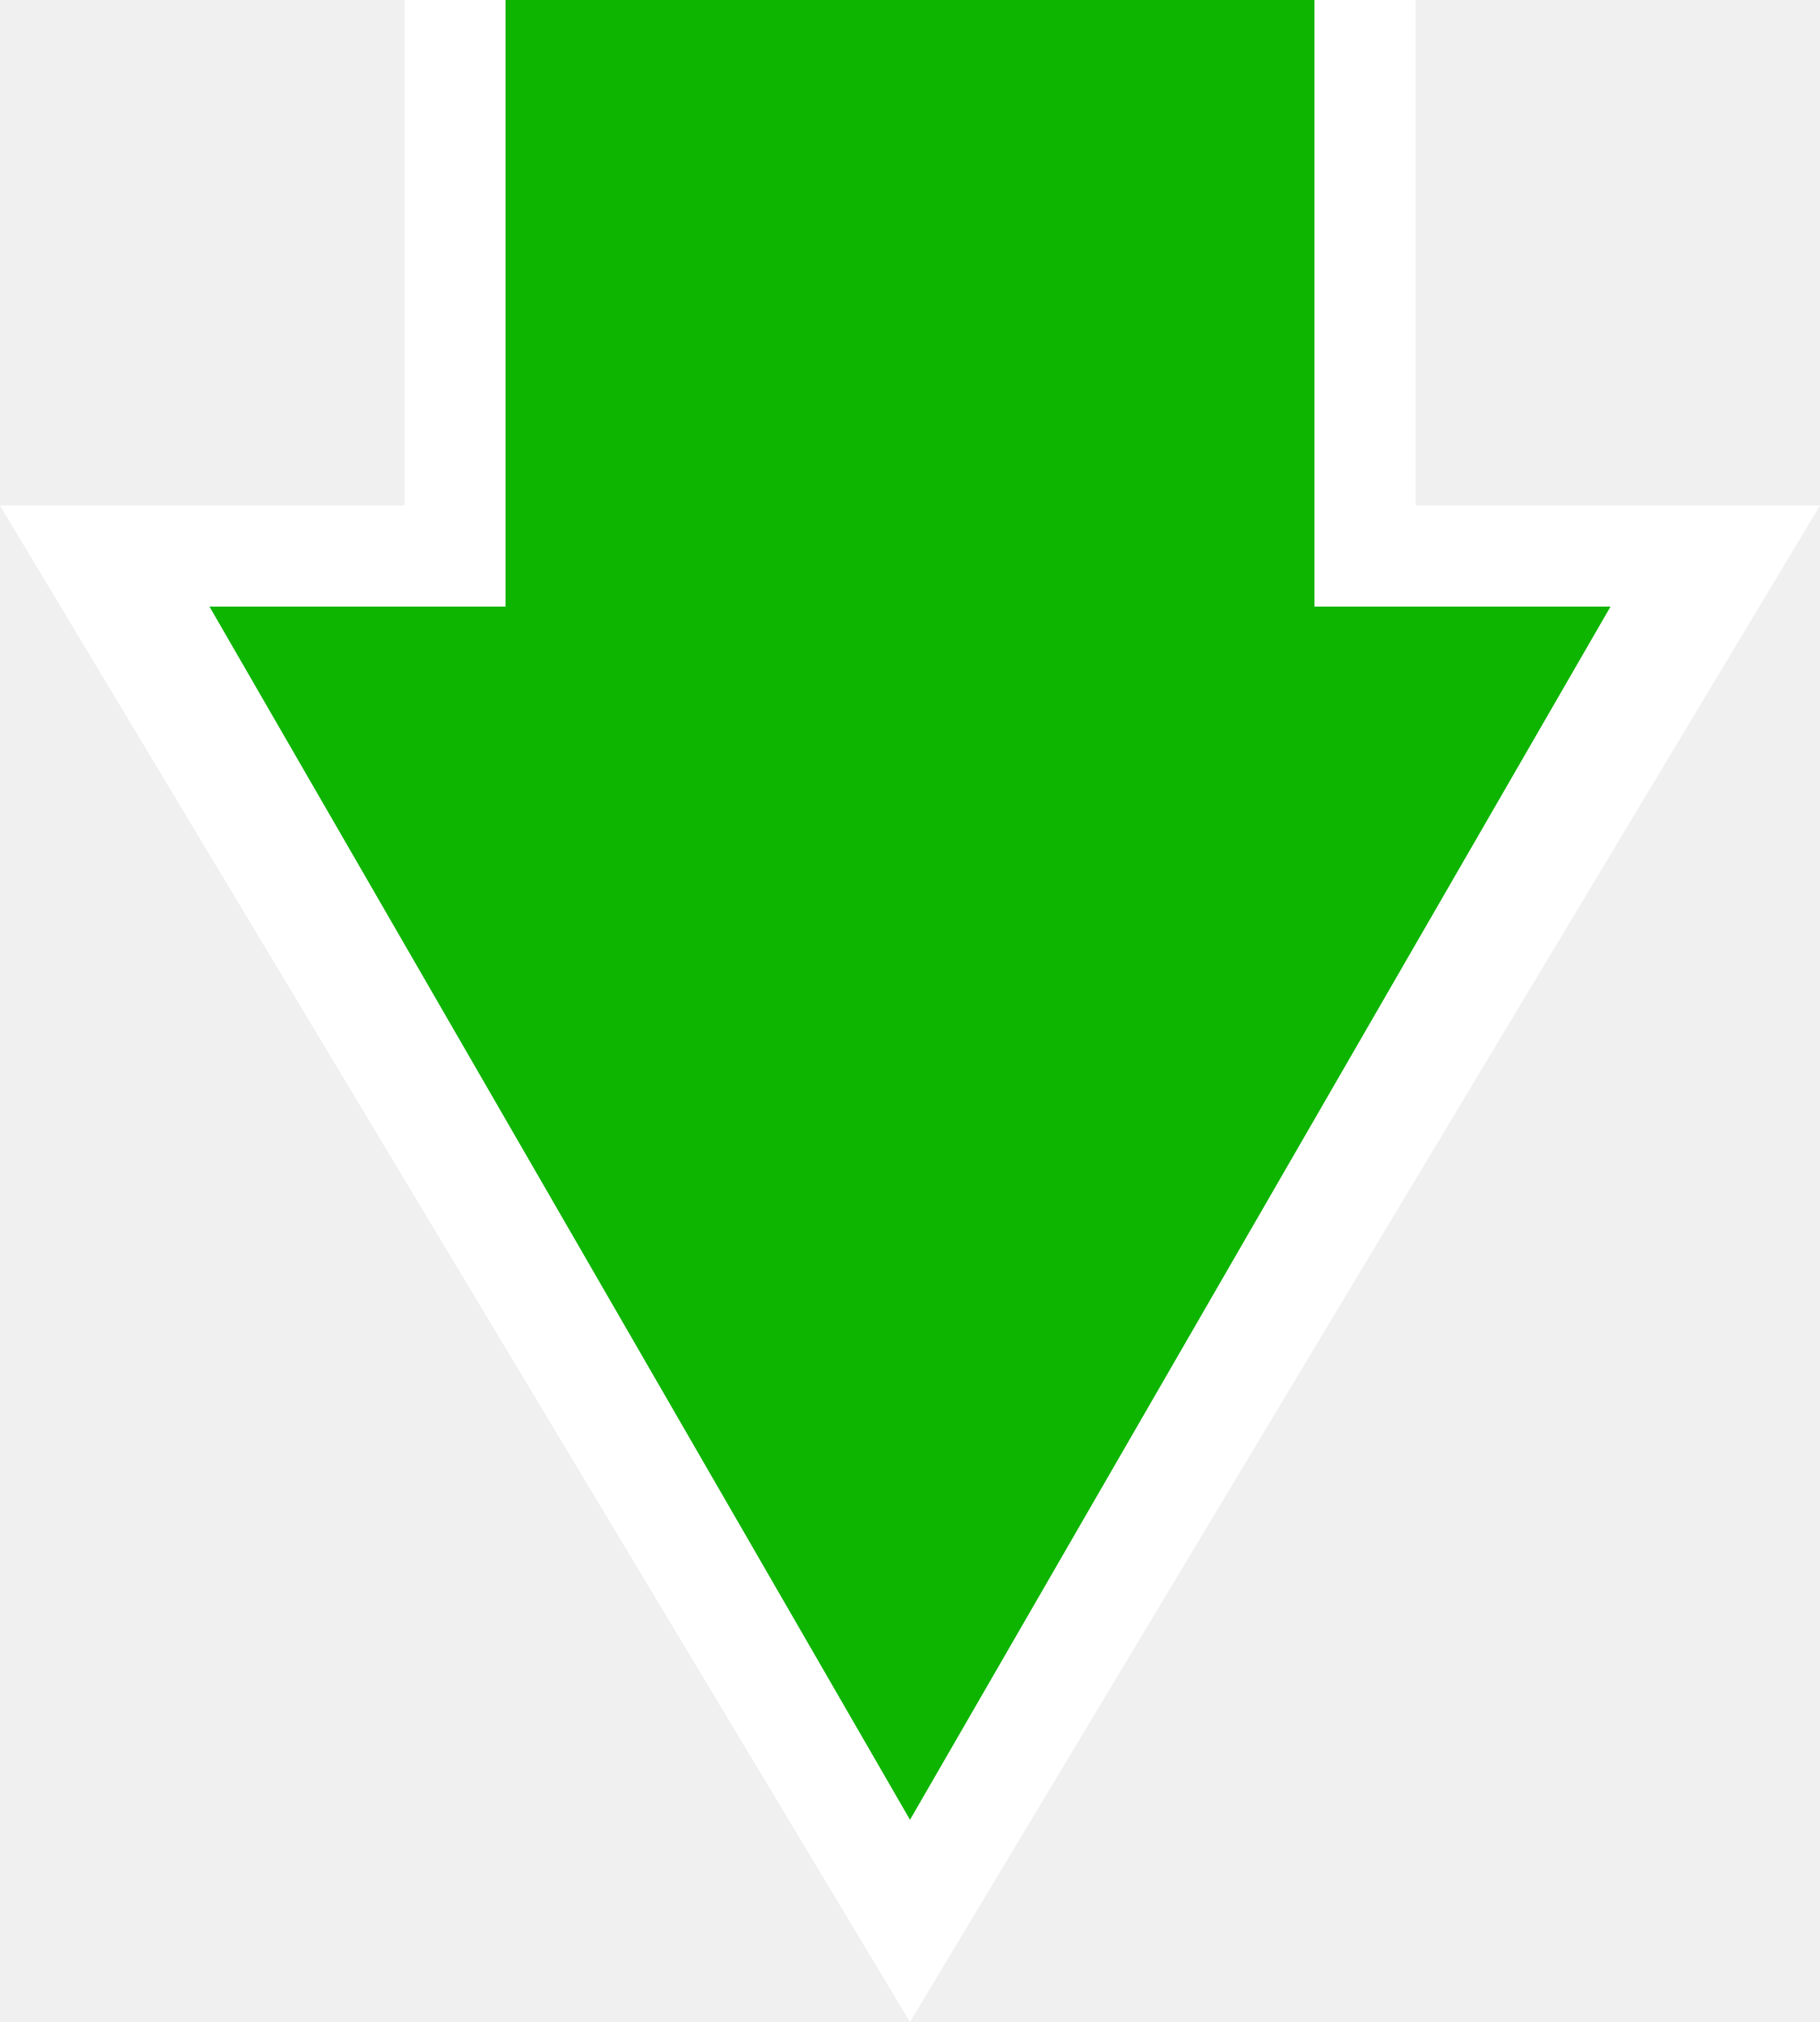
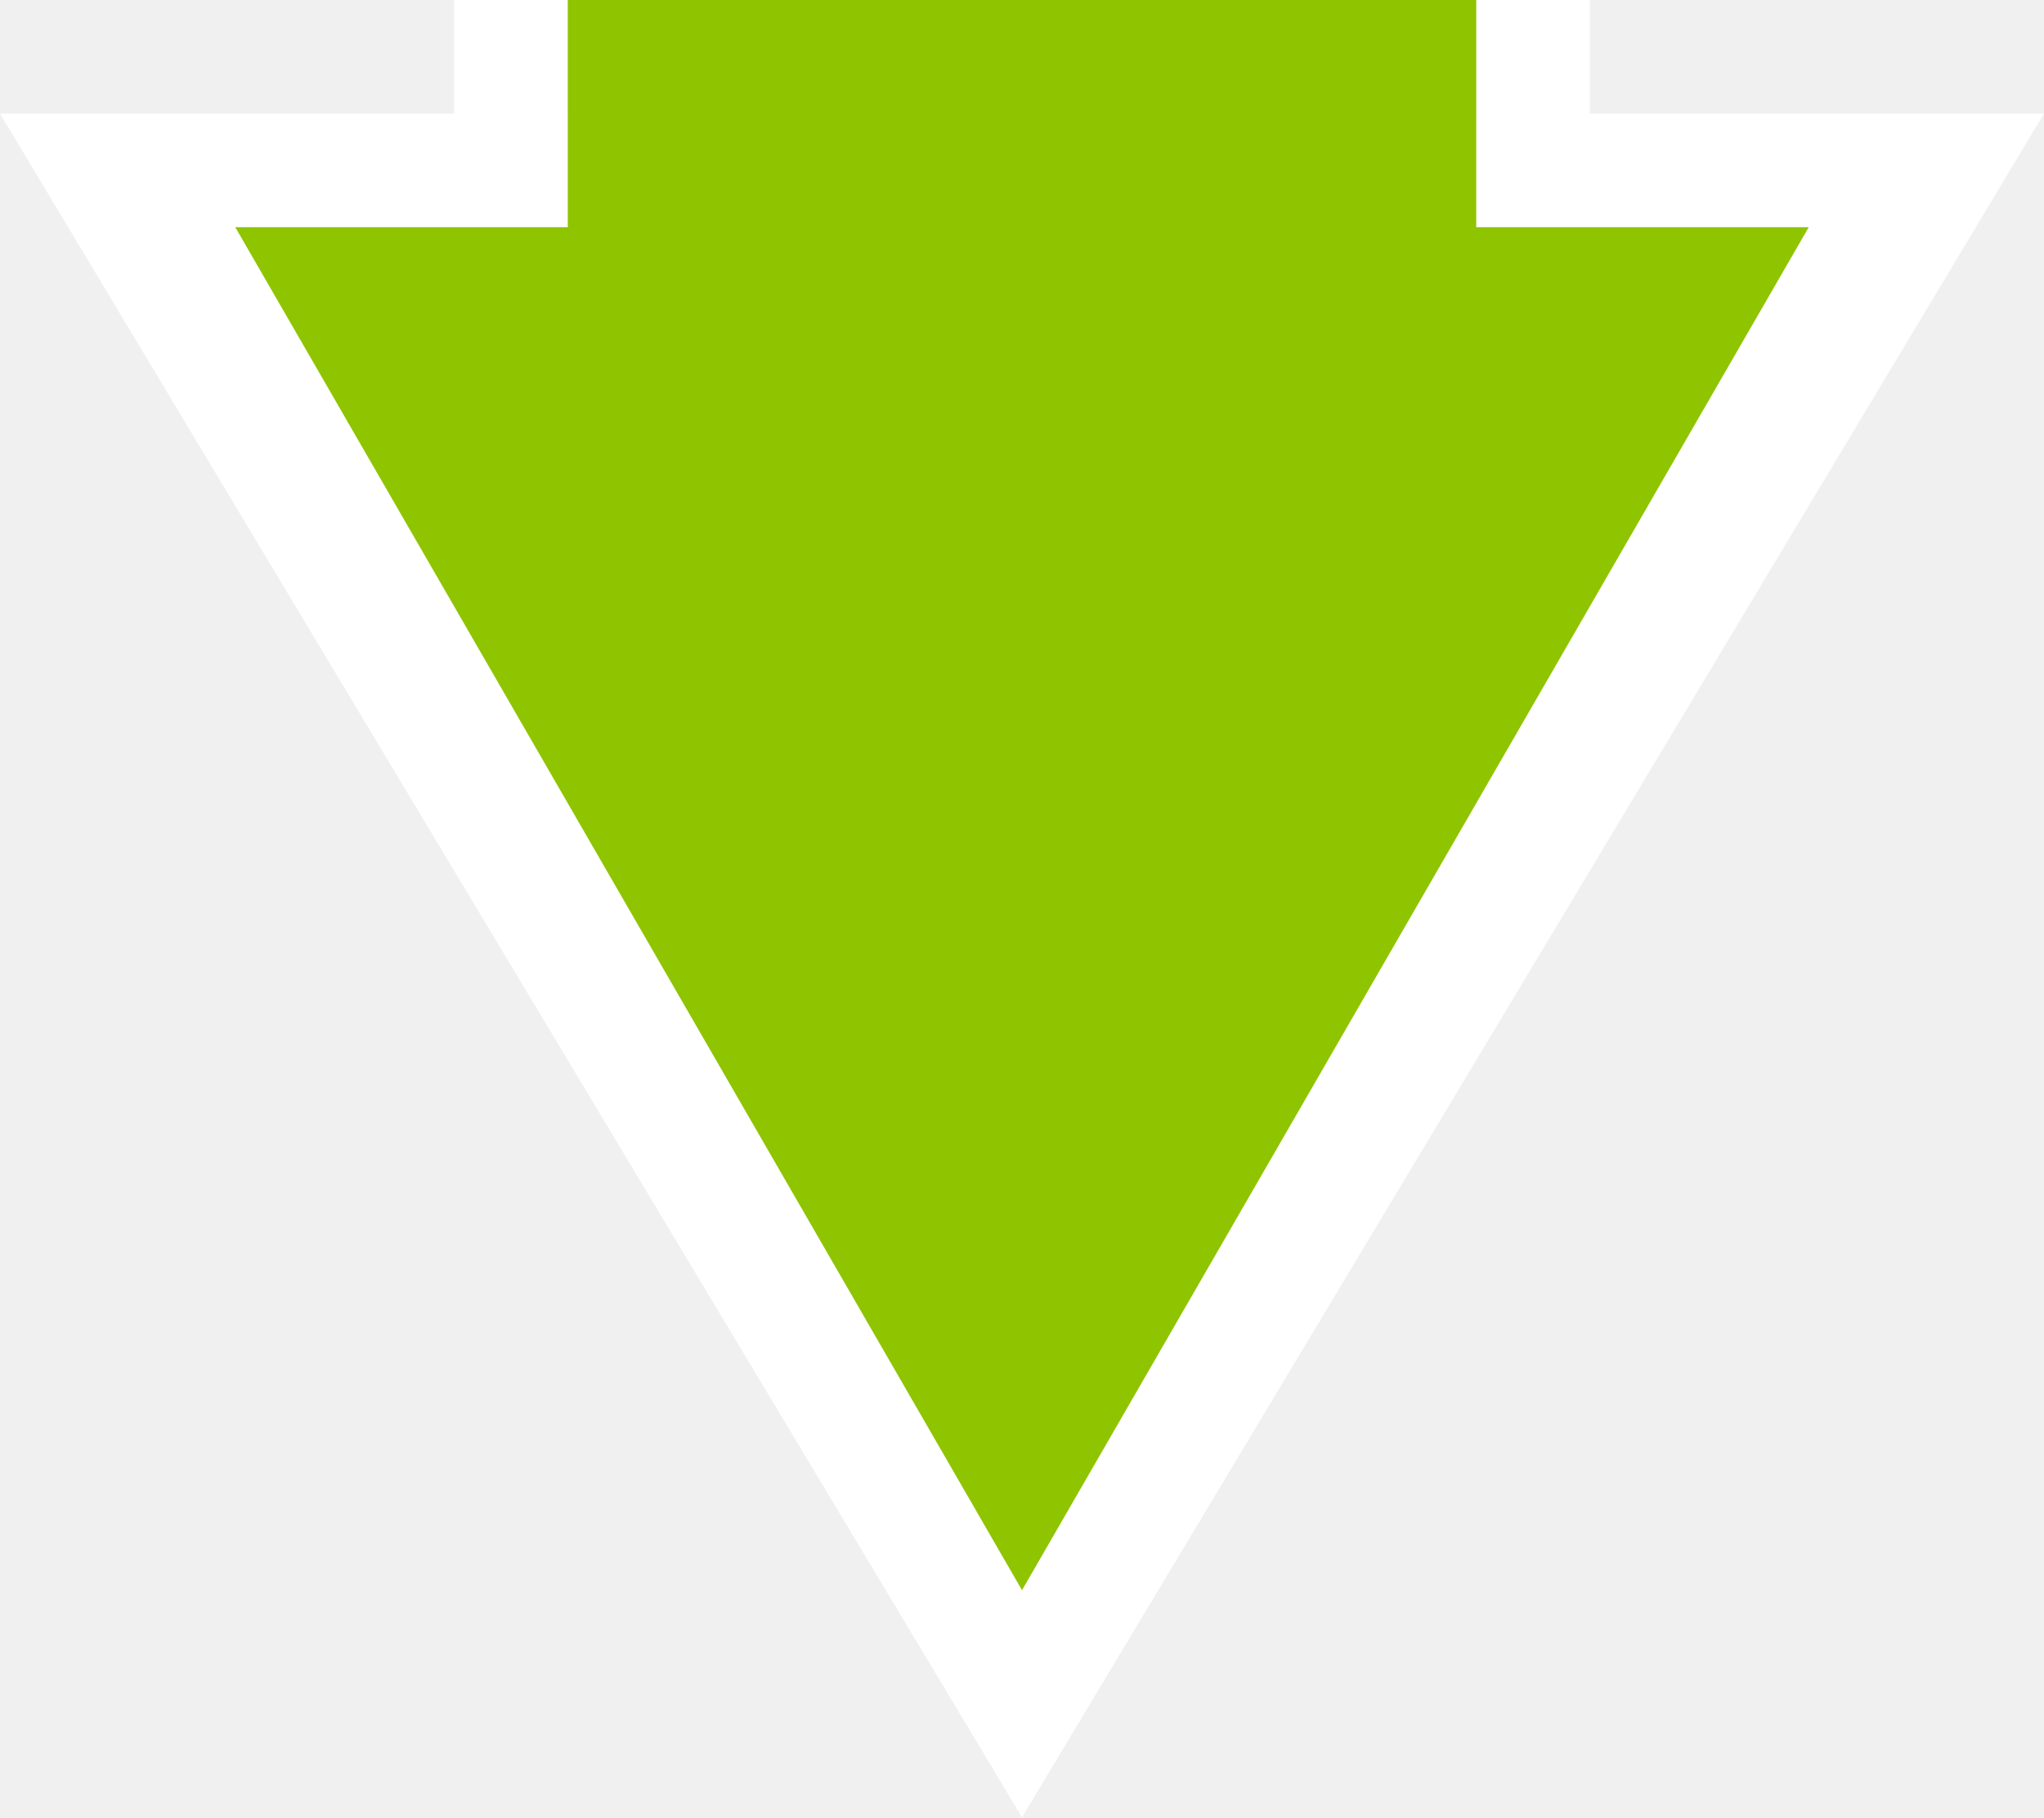
- <svg xmlns="http://www.w3.org/2000/svg" width="90" height="100" viewBox="0 0 90 100" fill="none">
-   <path fill-rule="evenodd" clip-rule="evenodd" d="M45 100L0 25H20L20 0H25L25 25L65 25V0H70V25H90L45 100Z" fill="white" />
-   <path fill-rule="evenodd" clip-rule="evenodd" d="M45 90L10.359 30H25V25L25 0H65L65 25V30H79.641L45 90Z" fill="#0EB500" />
+ <svg xmlns="http://www.w3.org/2000/svg" width="90" height="80" viewBox="0 0 90 80" fill="none">
+   <path fill-rule="evenodd" clip-rule="evenodd" d="M70 0V5H90L45 80L0 5H20V0H25V5L65 5V0H70Z" fill="white" />
+   <path fill-rule="evenodd" clip-rule="evenodd" d="M25 0H65L65 5V10H79.641L45 70L10.359 10H25V5V0Z" fill="#8FC400" />
</svg>
